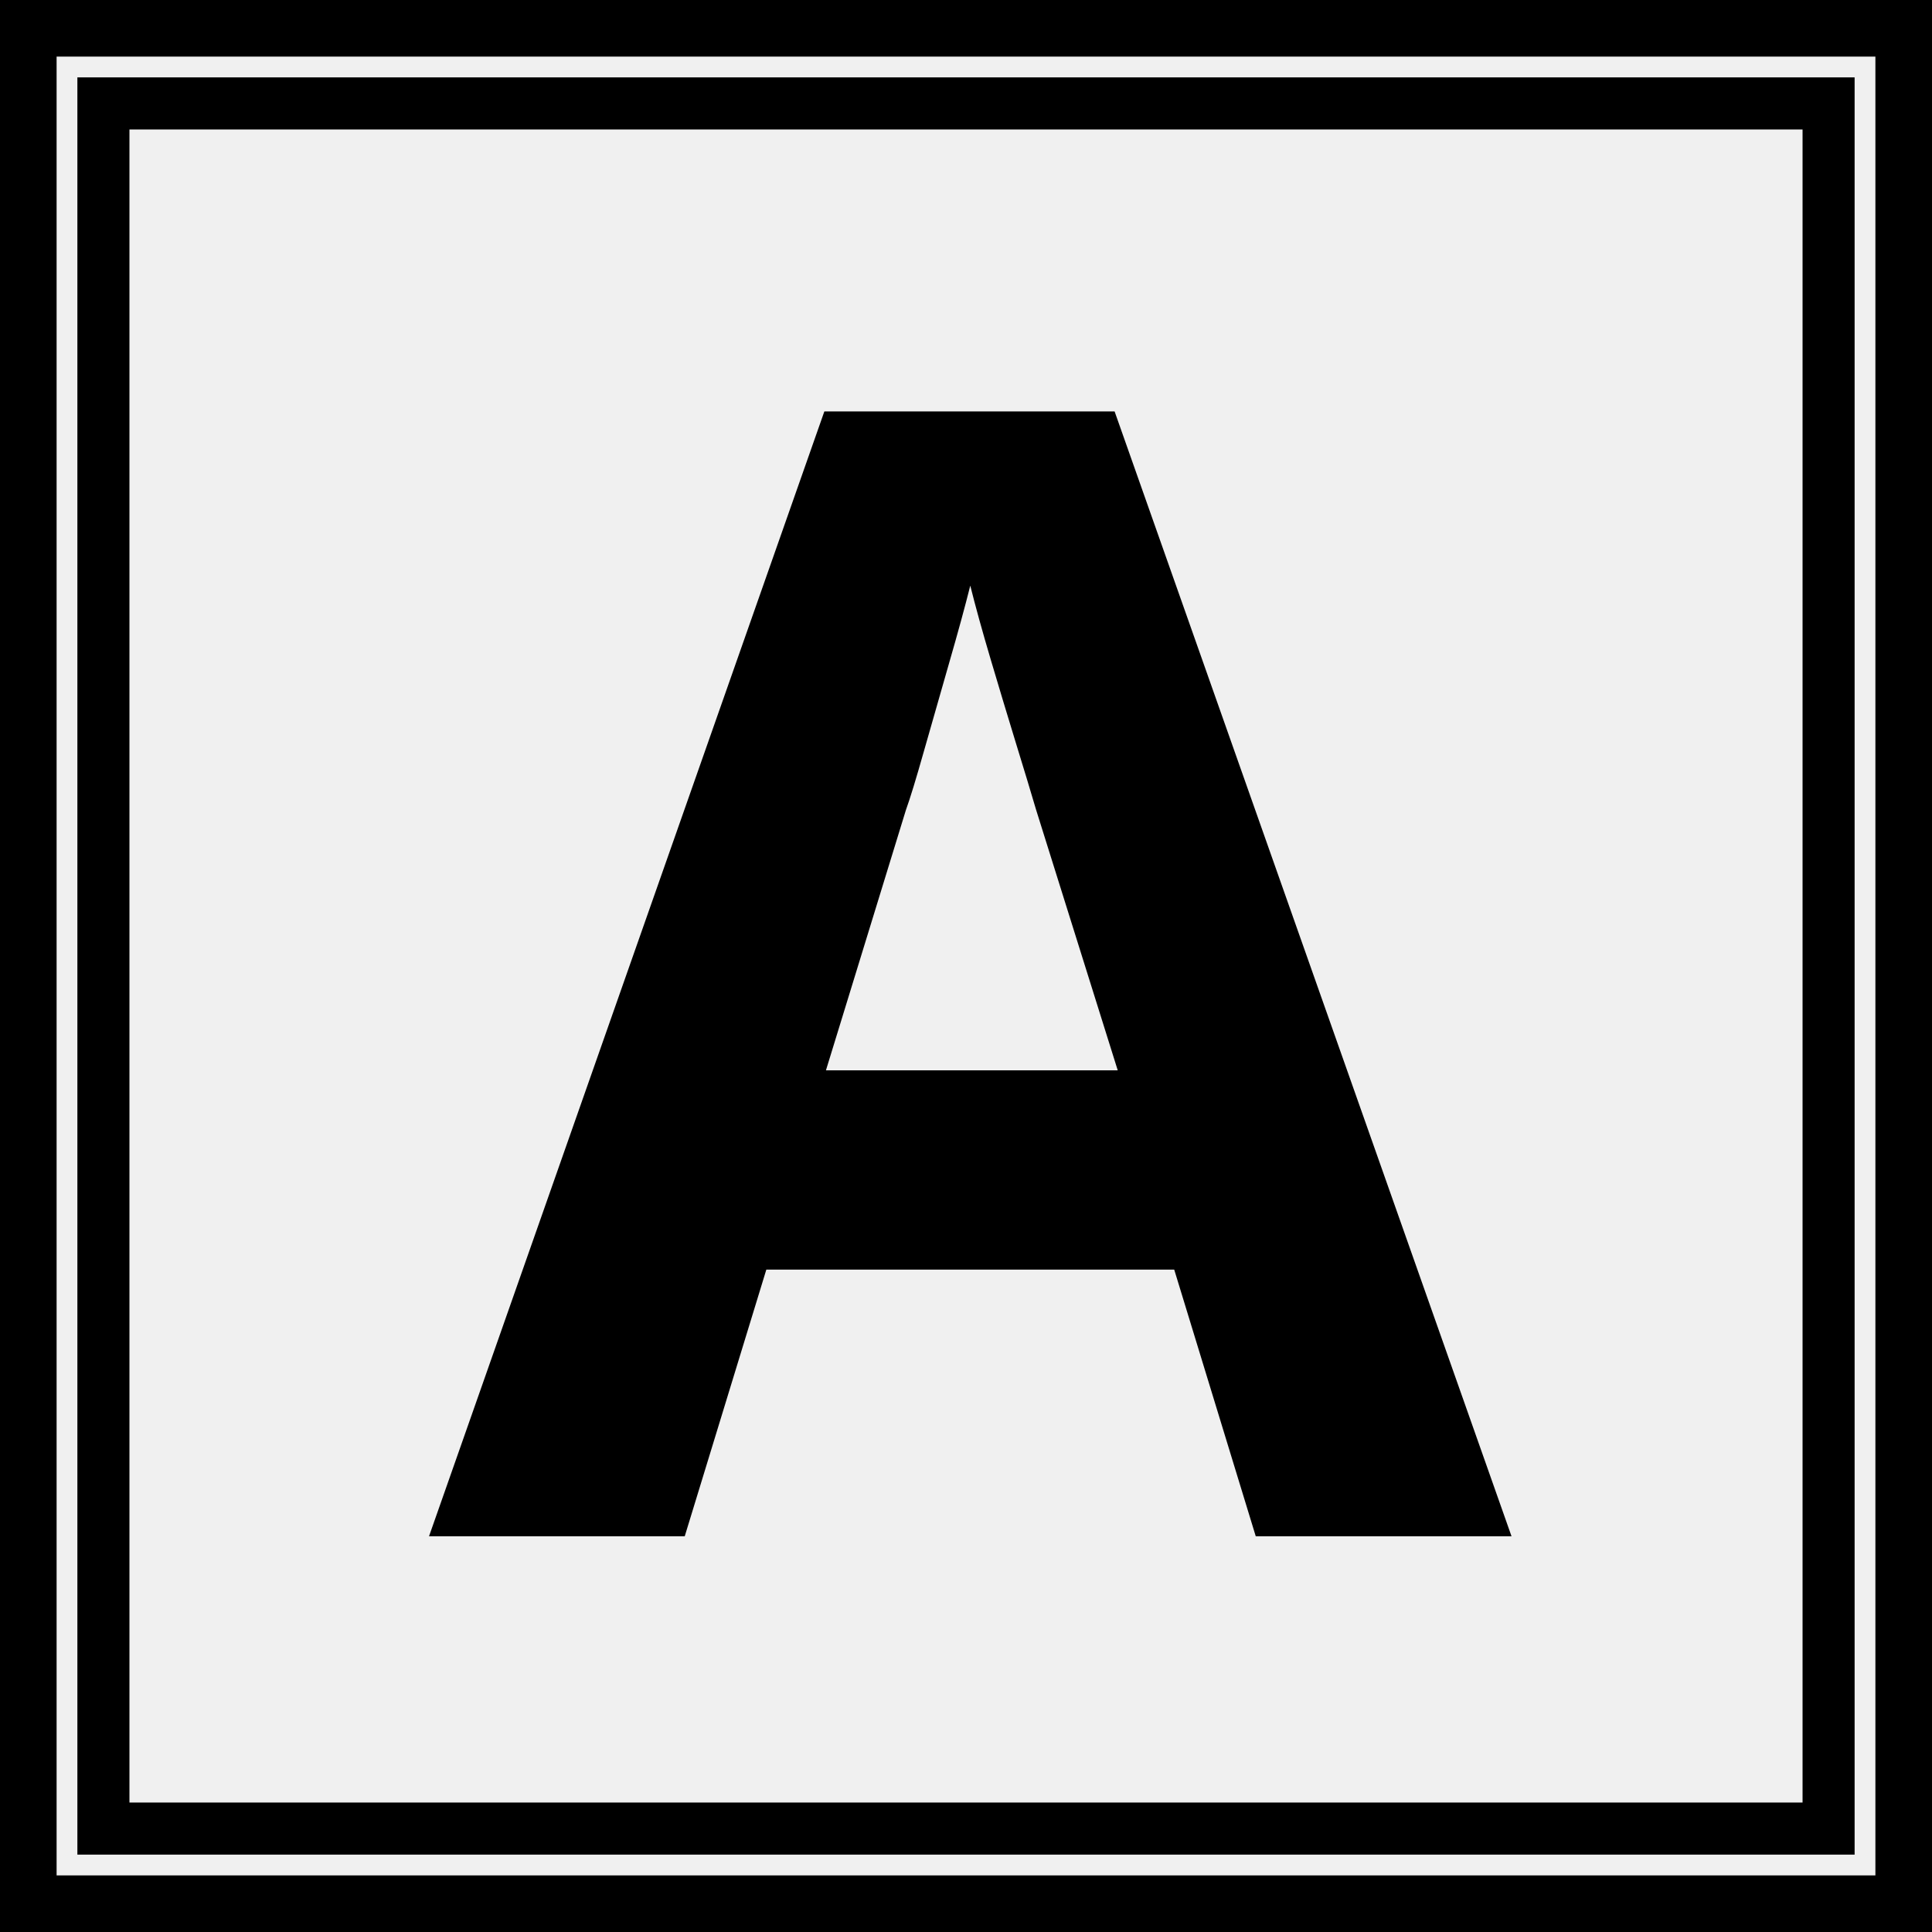
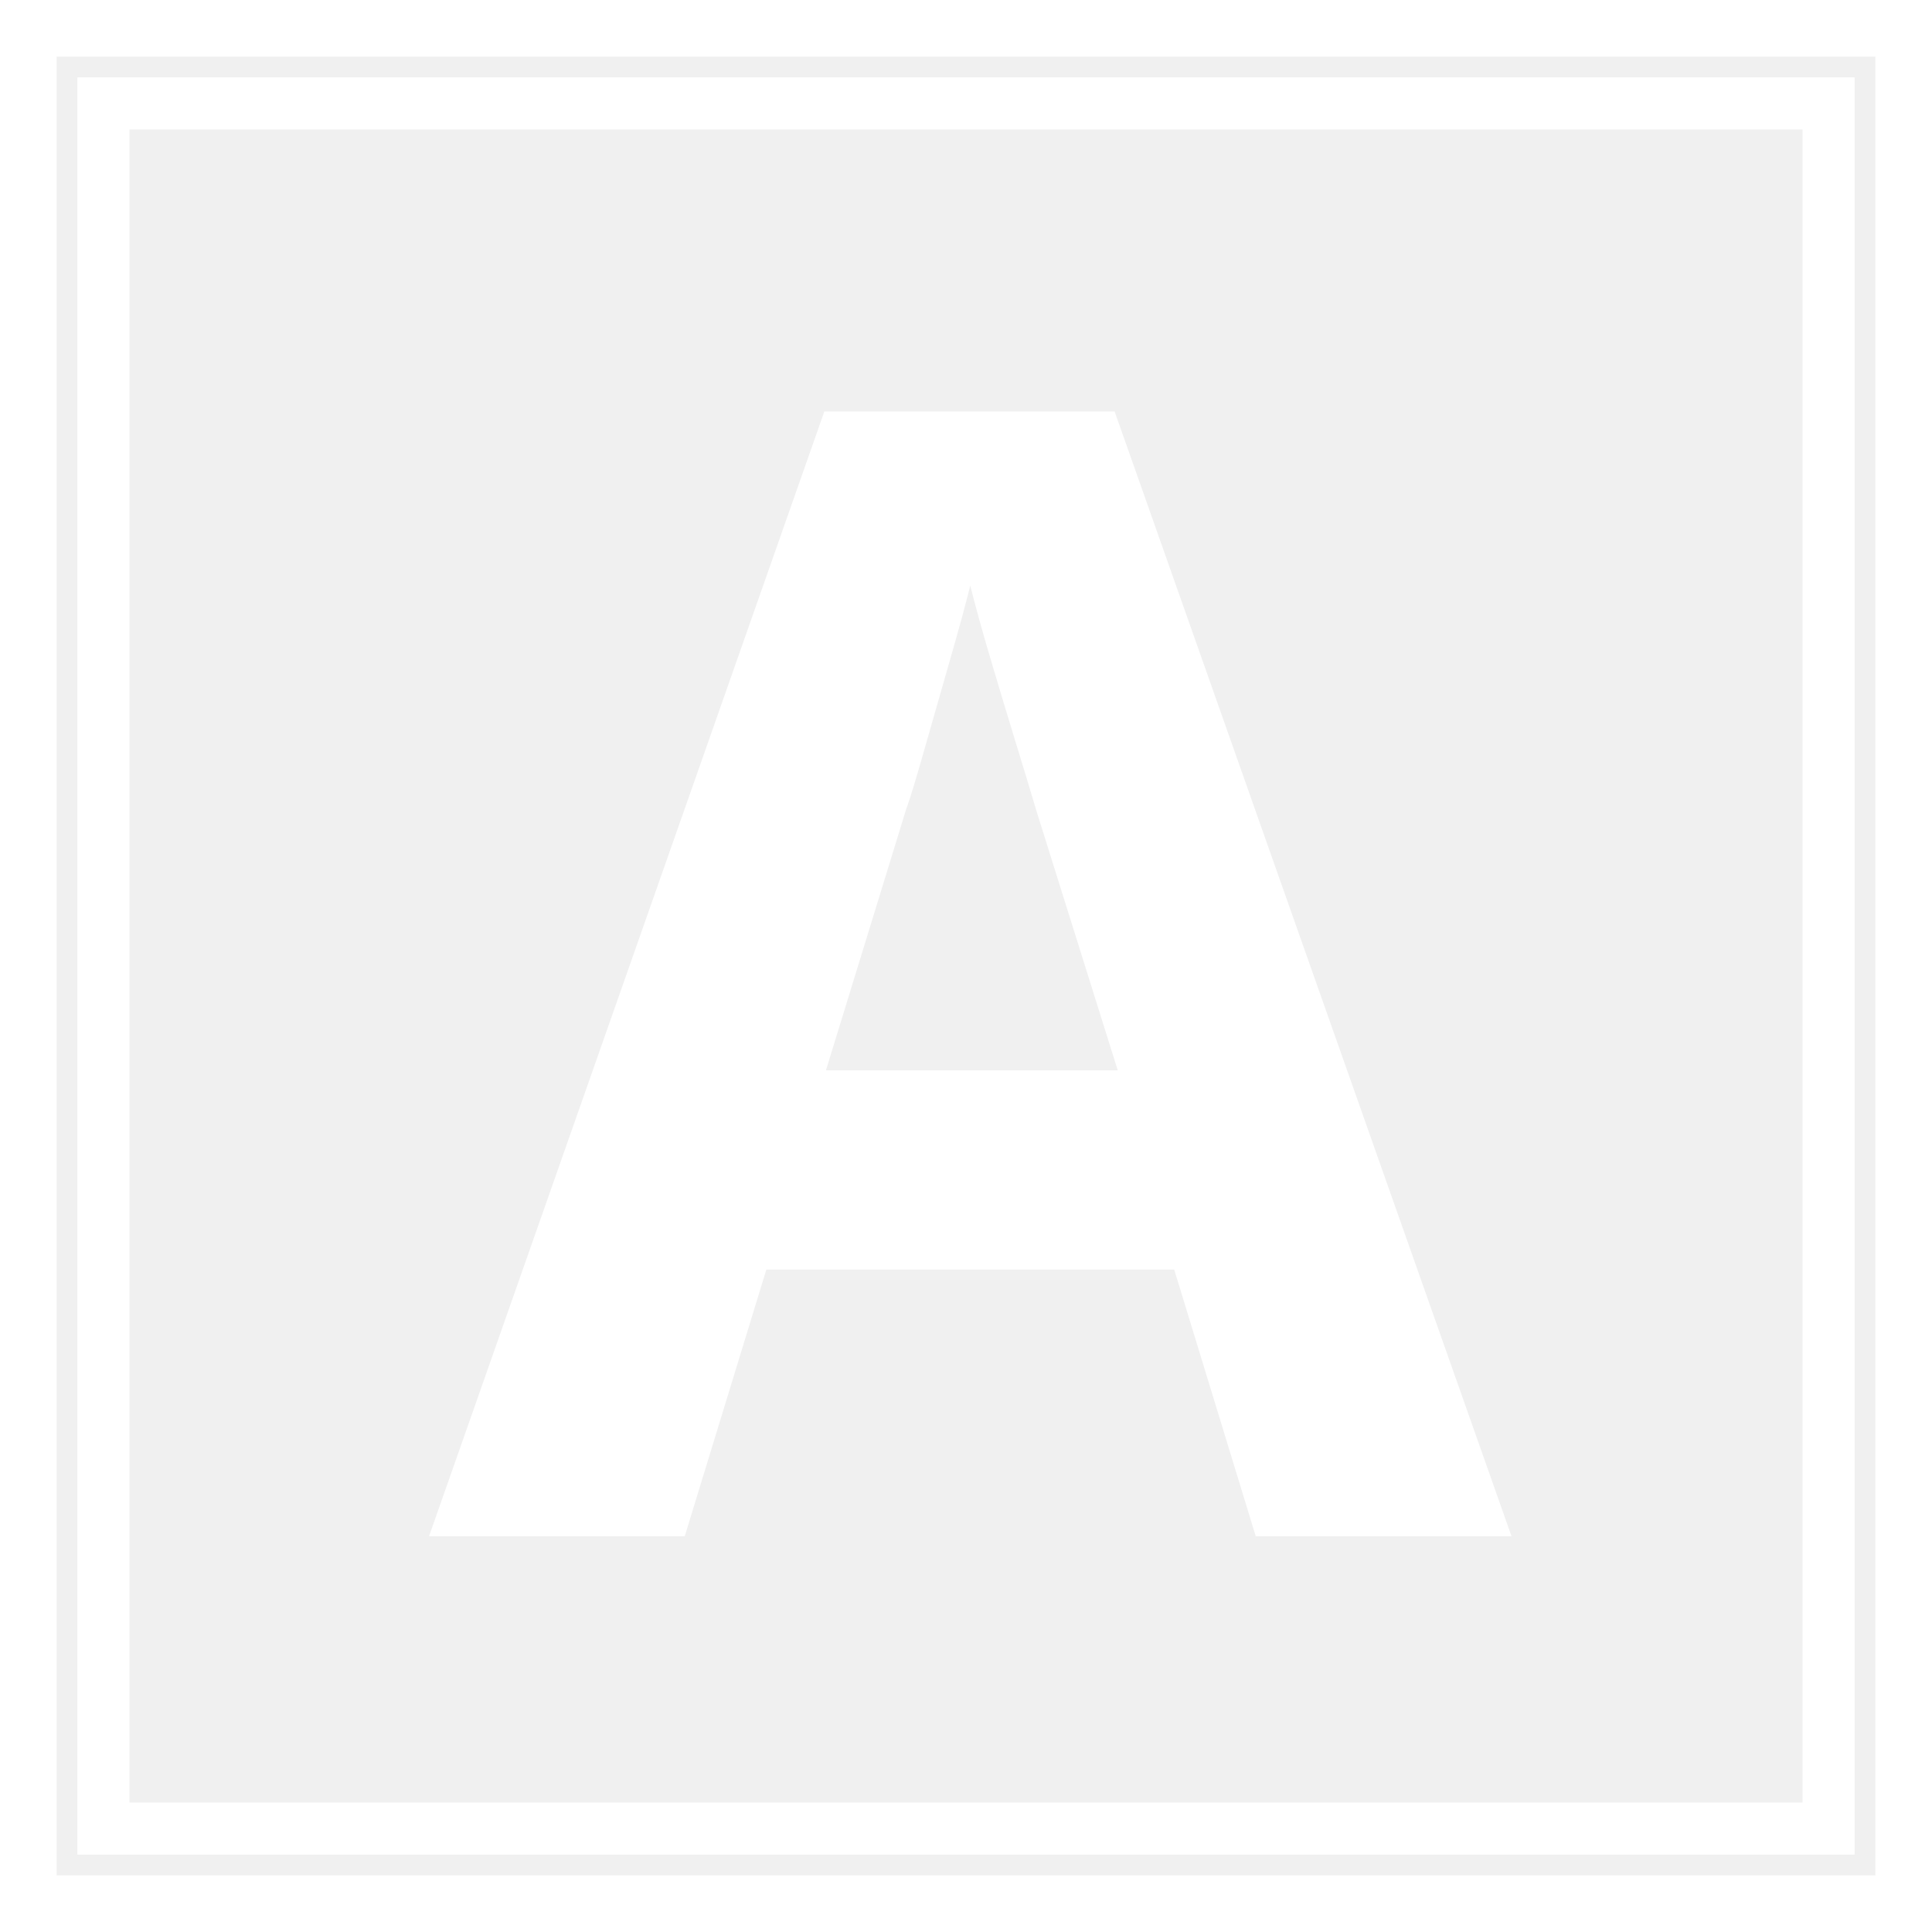
<svg xmlns="http://www.w3.org/2000/svg" width="512" height="512" viewBox="0 0 512 512" version="1.1" id="svg1">
  <defs id="defs1">
    <rect x="0" y="0" width="512" height="512" id="rect6" />
  </defs>
  <g id="layer1">
-     <path id="rect5" style="fill:#000000" d="m 0,0 v 15 482 15 h 15 482 15 V 497 15 0 H 497 15 Z M 15,15 H 497 V 497 H 15 Z" />
-     <path id="rect5-4" style="fill:#000000;stroke-width:0.92" d="m 20.506,20.506 v 13.798 443.391 13.798 h 13.798 443.391 13.798 V 477.695 34.305 20.506 H 477.695 34.305 Z m 13.798,13.798 H 477.695 V 477.695 H 34.305 Z" />
-     <text xml:space="preserve" id="text6" style="font-style:normal;font-variant:normal;font-weight:bold;font-stretch:normal;font-size:415.748px;font-family:Tahoma;-inkscape-font-specification:'Tahoma Bold';text-align:center;writing-mode:lr-tb;direction:ltr;white-space:pre;shape-inside:url(#rect6);fill:#000000" x="256" y="0" transform="translate(0,27.83546)">
+     <path id="rect5" style="fill:#ffffff" d="m 0,0 v 15 482 15 h 15 482 15 V 497 15 0 H 497 15 Z M 15,15 H 497 V 497 H 15 Z" />
+     <path id="rect5-4" style="fill:#ffffff;stroke-width:0.92" d="m 20.506,20.506 v 13.798 443.391 13.798 h 13.798 443.391 13.798 V 477.695 34.305 20.506 H 477.695 34.305 Z m 13.798,13.798 H 477.695 V 477.695 H 34.305 Z" />
+     <text xml:space="preserve" id="text6" style="font-style:normal;font-variant:normal;font-weight:bold;font-stretch:normal;font-size:415.748px;font-family:Tahoma;-inkscape-font-specification:'Tahoma Bold';text-align:center;writing-mode:lr-tb;direction:ltr;white-space:pre;shape-inside:url(#rect6);fill:#ffffff" x="256" y="0" transform="translate(0,27.83546)">
      <tspan x="113.696" y="379.299" id="tspan1">A</tspan>
    </text>
  </g>
</svg>
